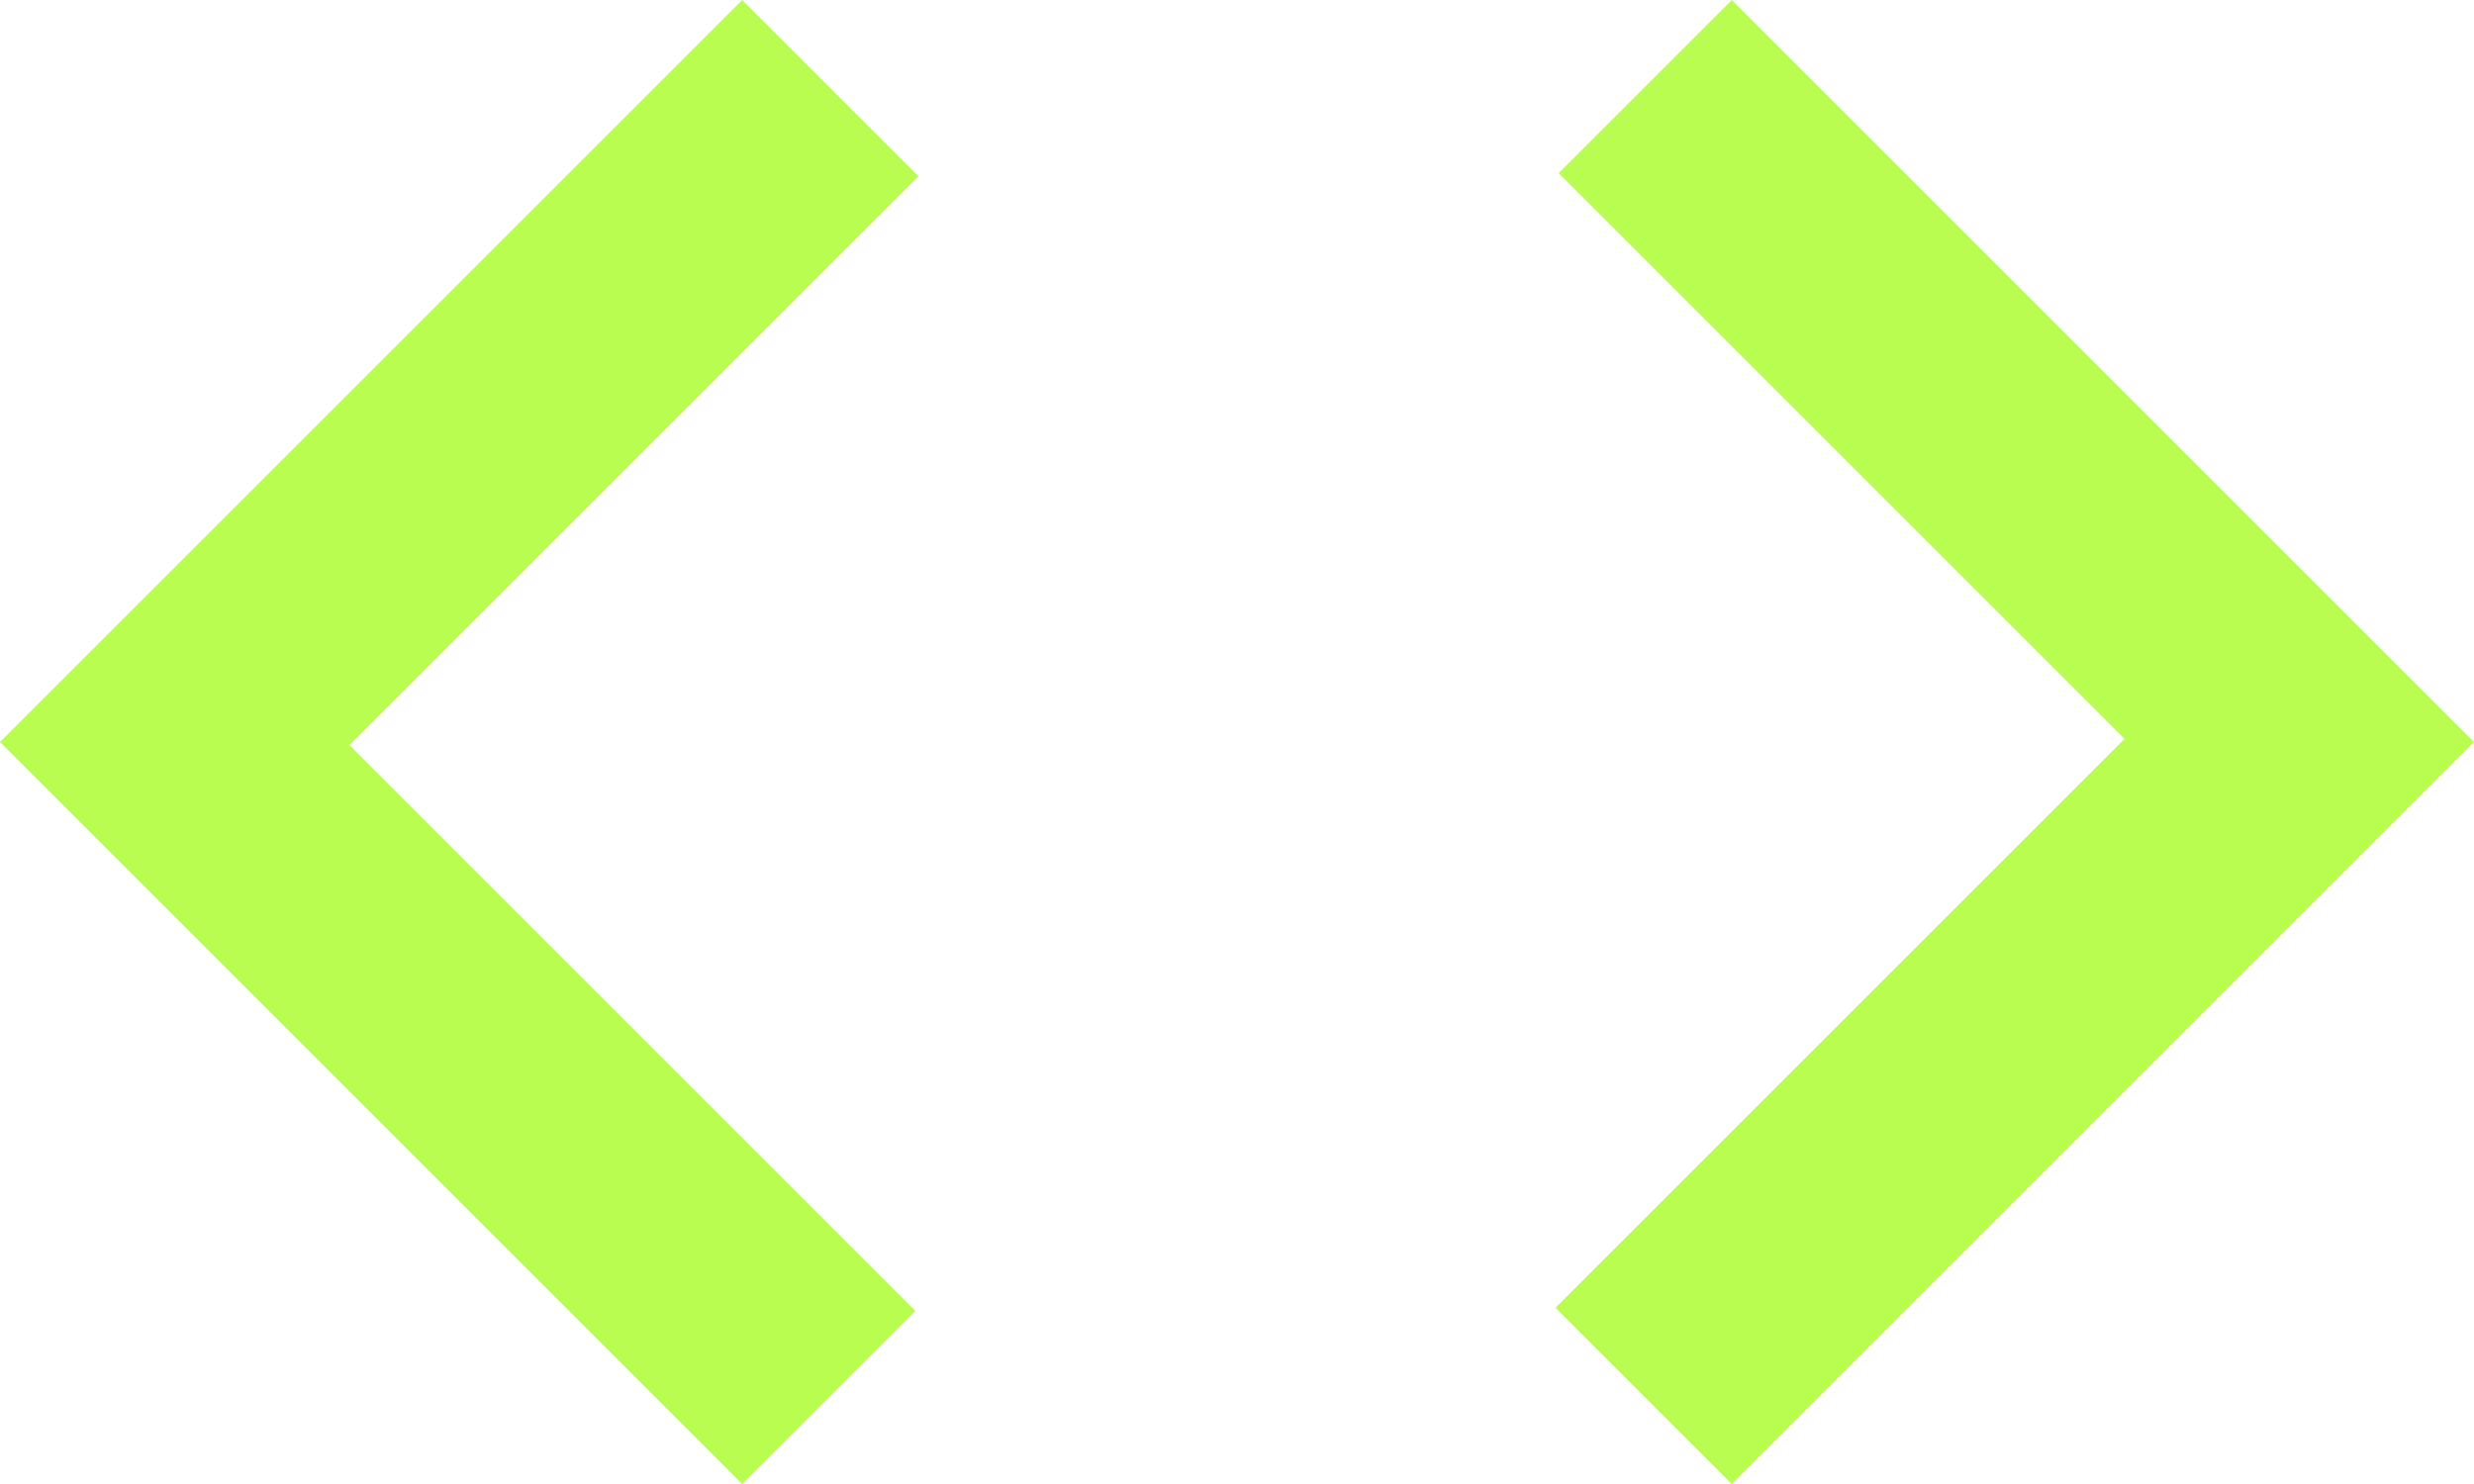
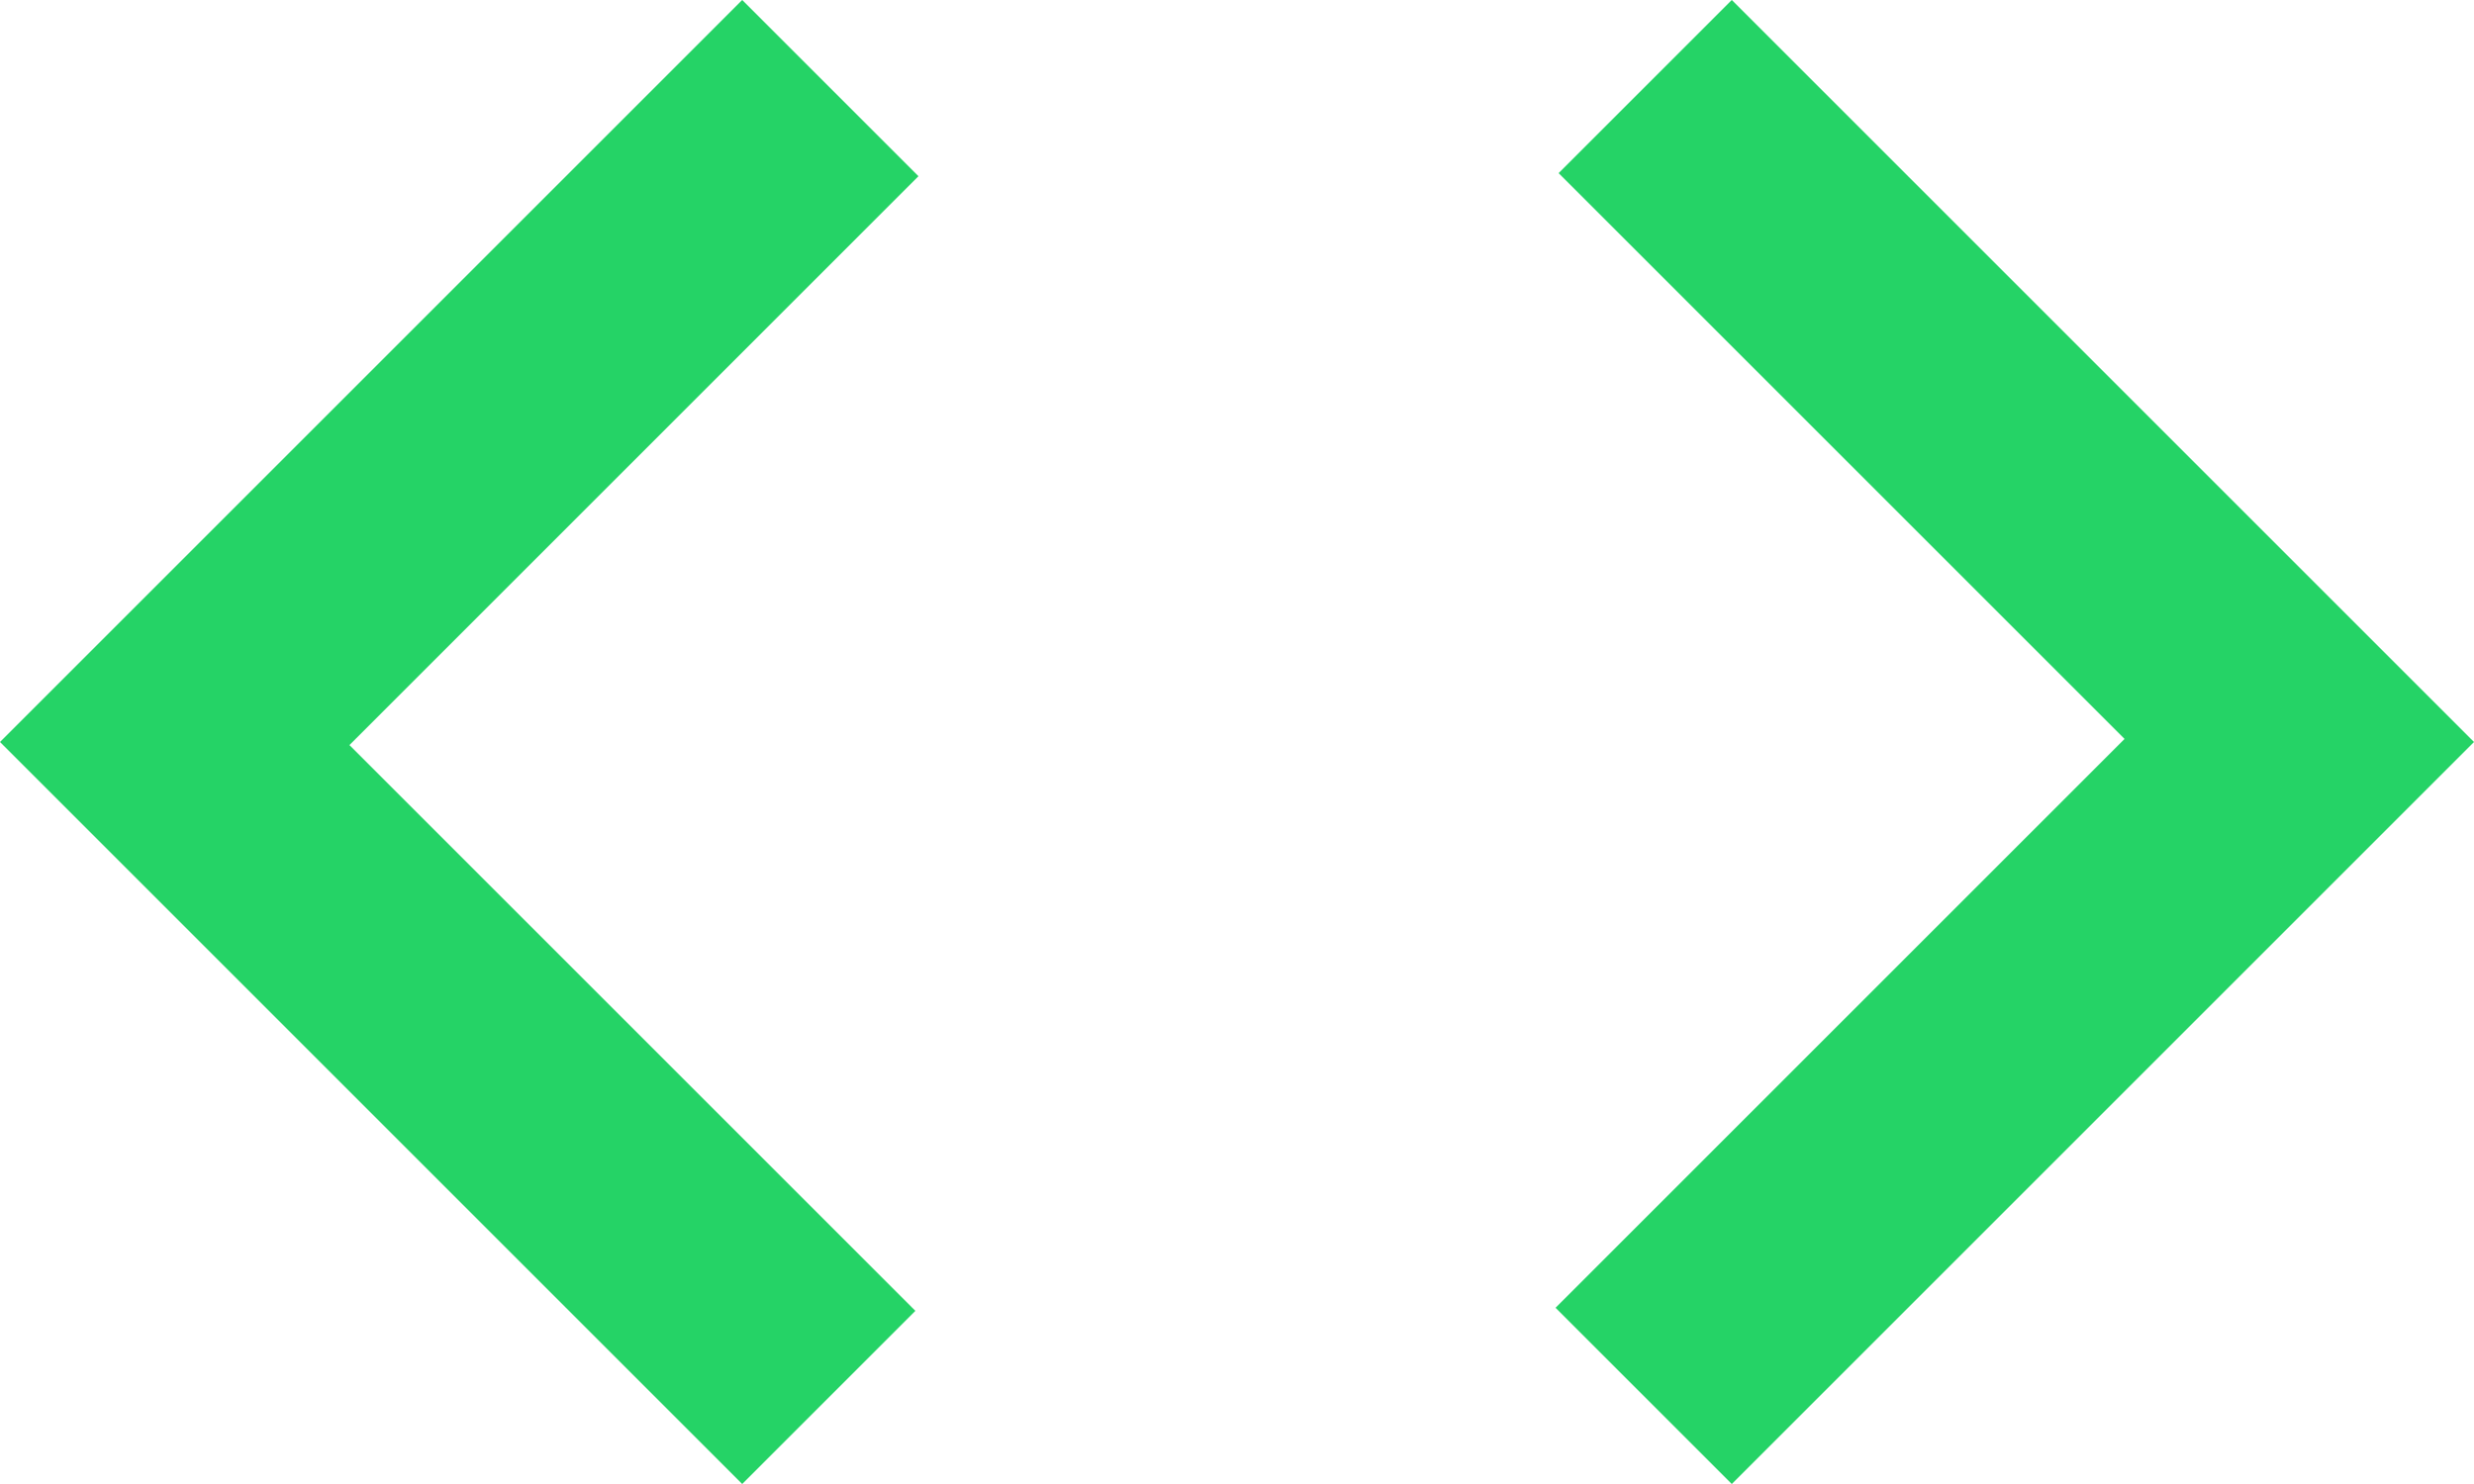
<svg xmlns="http://www.w3.org/2000/svg" width="50" height="30" viewBox="0 0 50 30" fill="none">
-   <path d="M15 30L0 15L15 0L18.562 3.562L7.062 15.062L18.5 26.5L15 30ZM35 30L31.438 26.438L42.938 14.938L31.5 3.5L35 0L50 15L35 30Z" fill="#B9FD50" />
+   <path d="M15 30L0 15L15 0L18.562 3.562L7.062 15.062L18.5 26.5L15 30ZM35 30L31.438 26.438L42.938 14.938L31.5 3.5L35 0L50 15L35 30Z" fill="#25d366" />
</svg>
